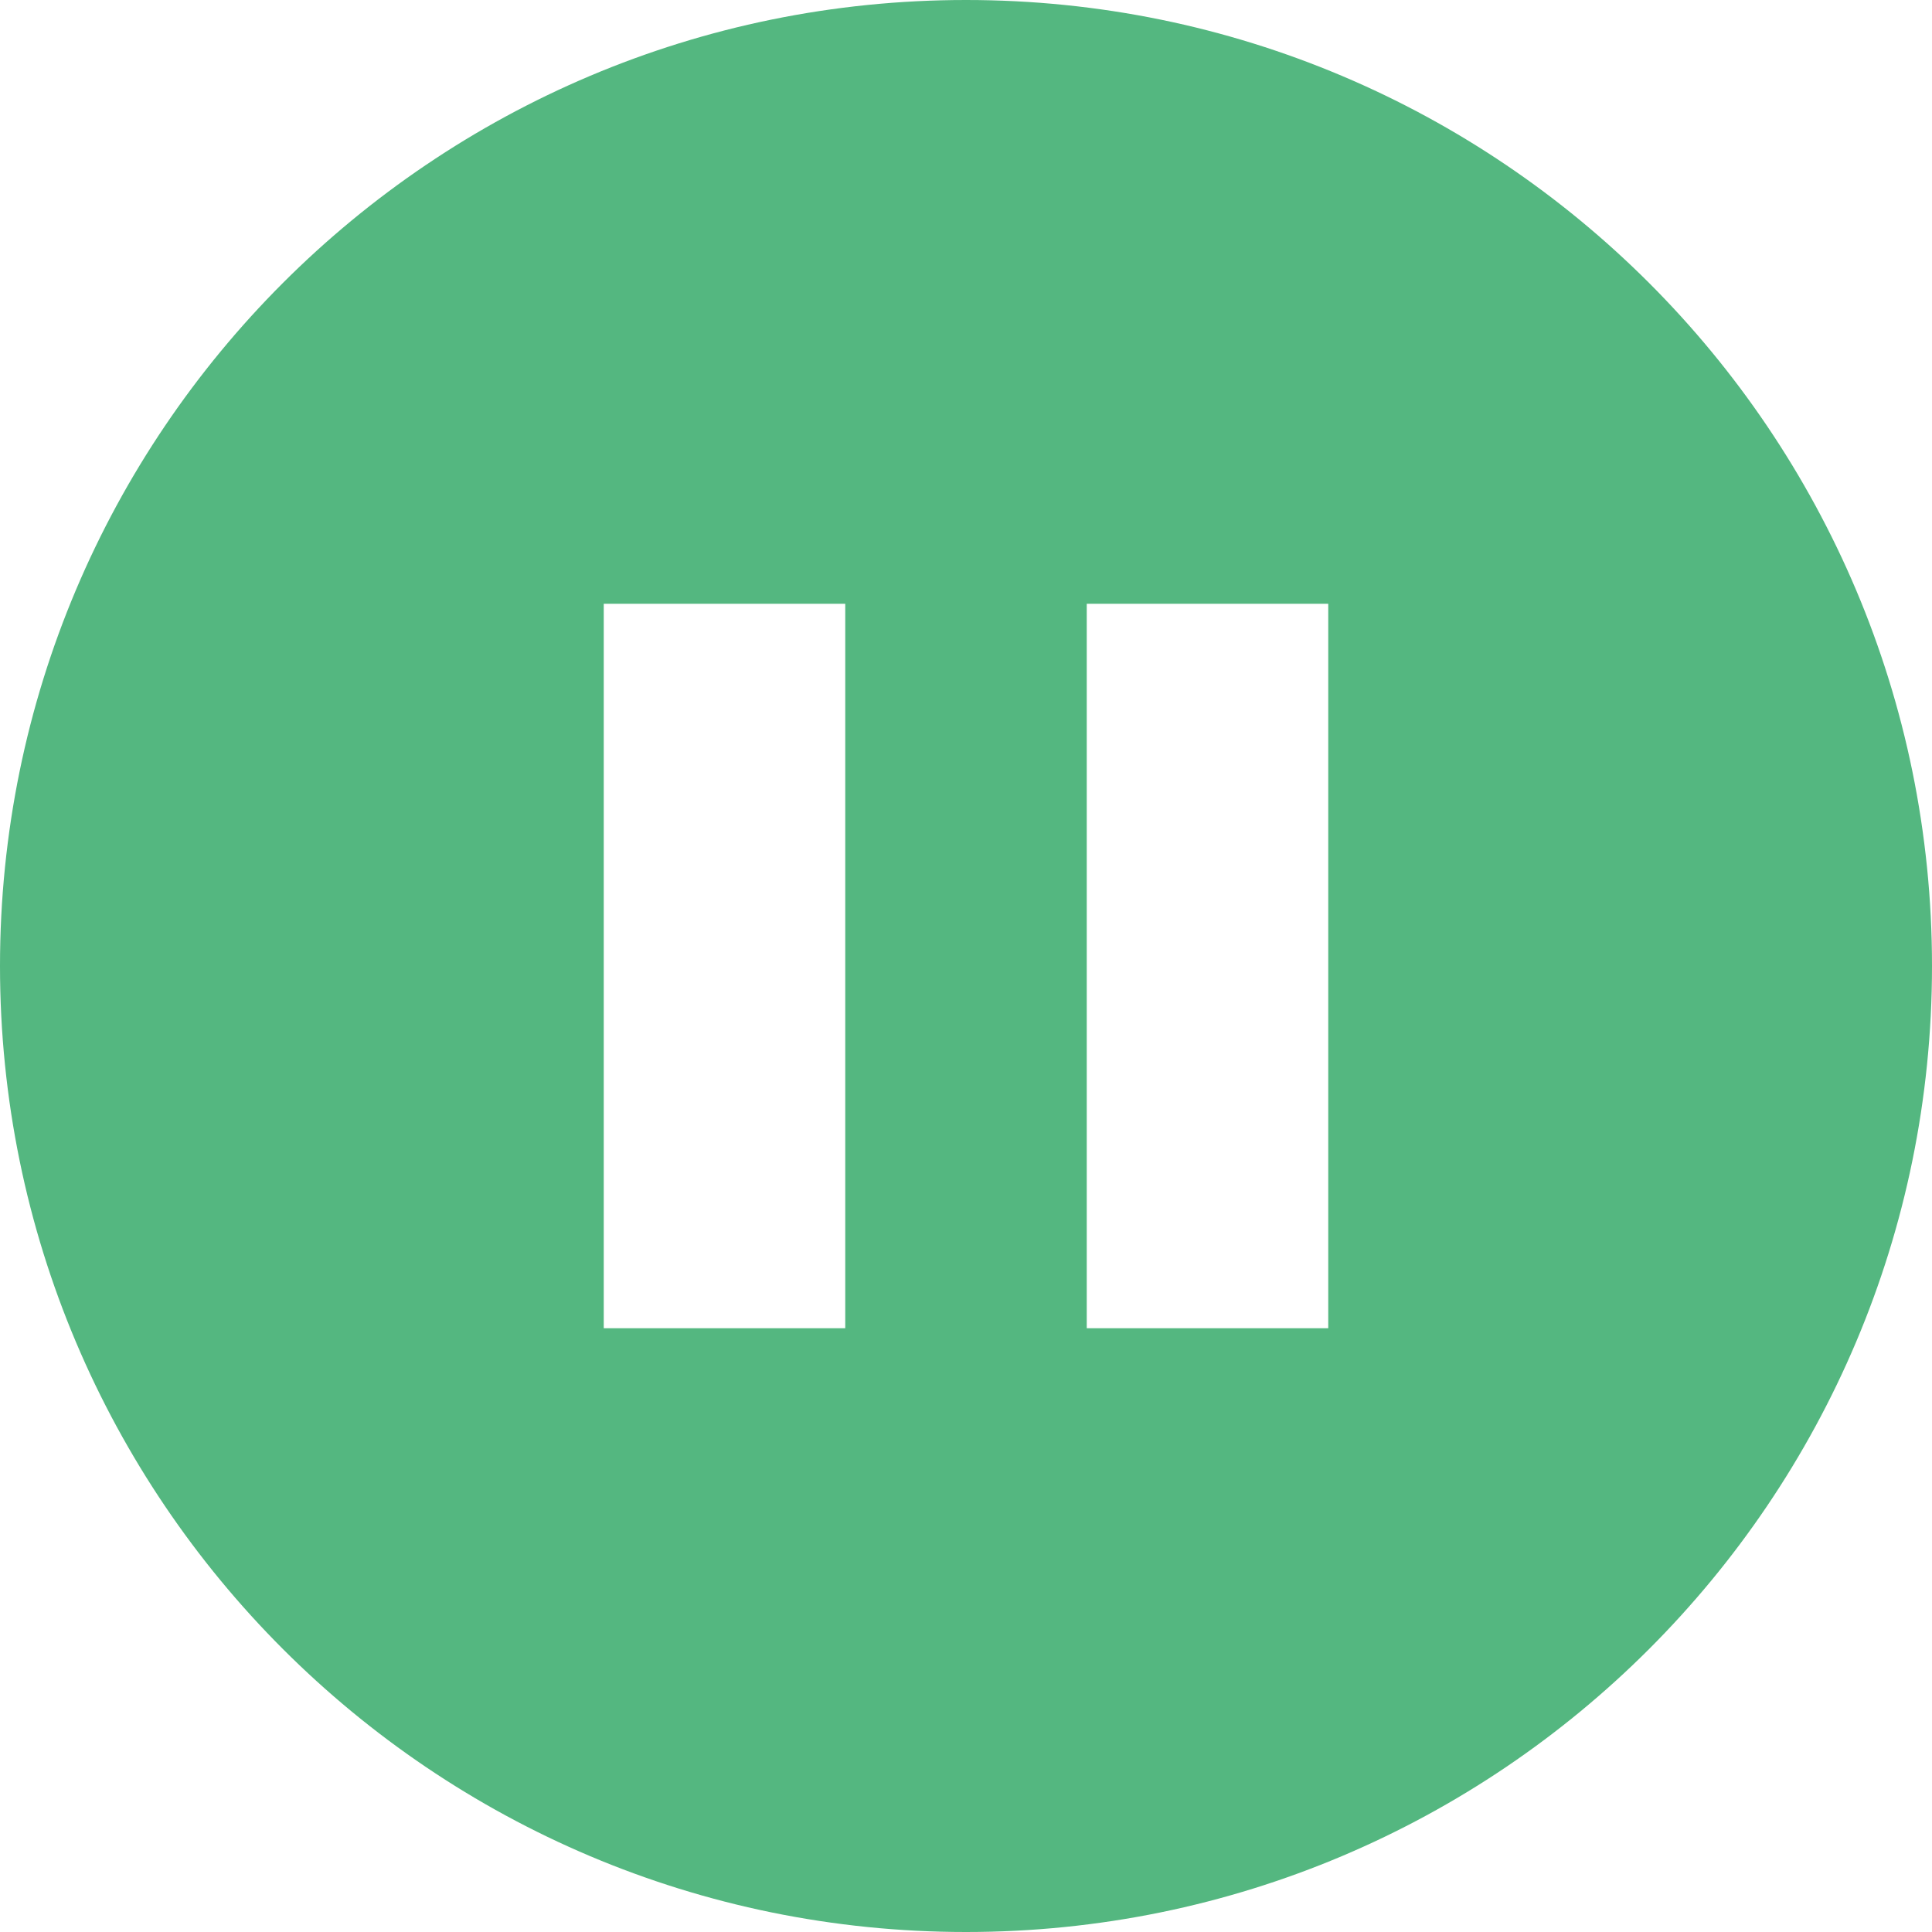
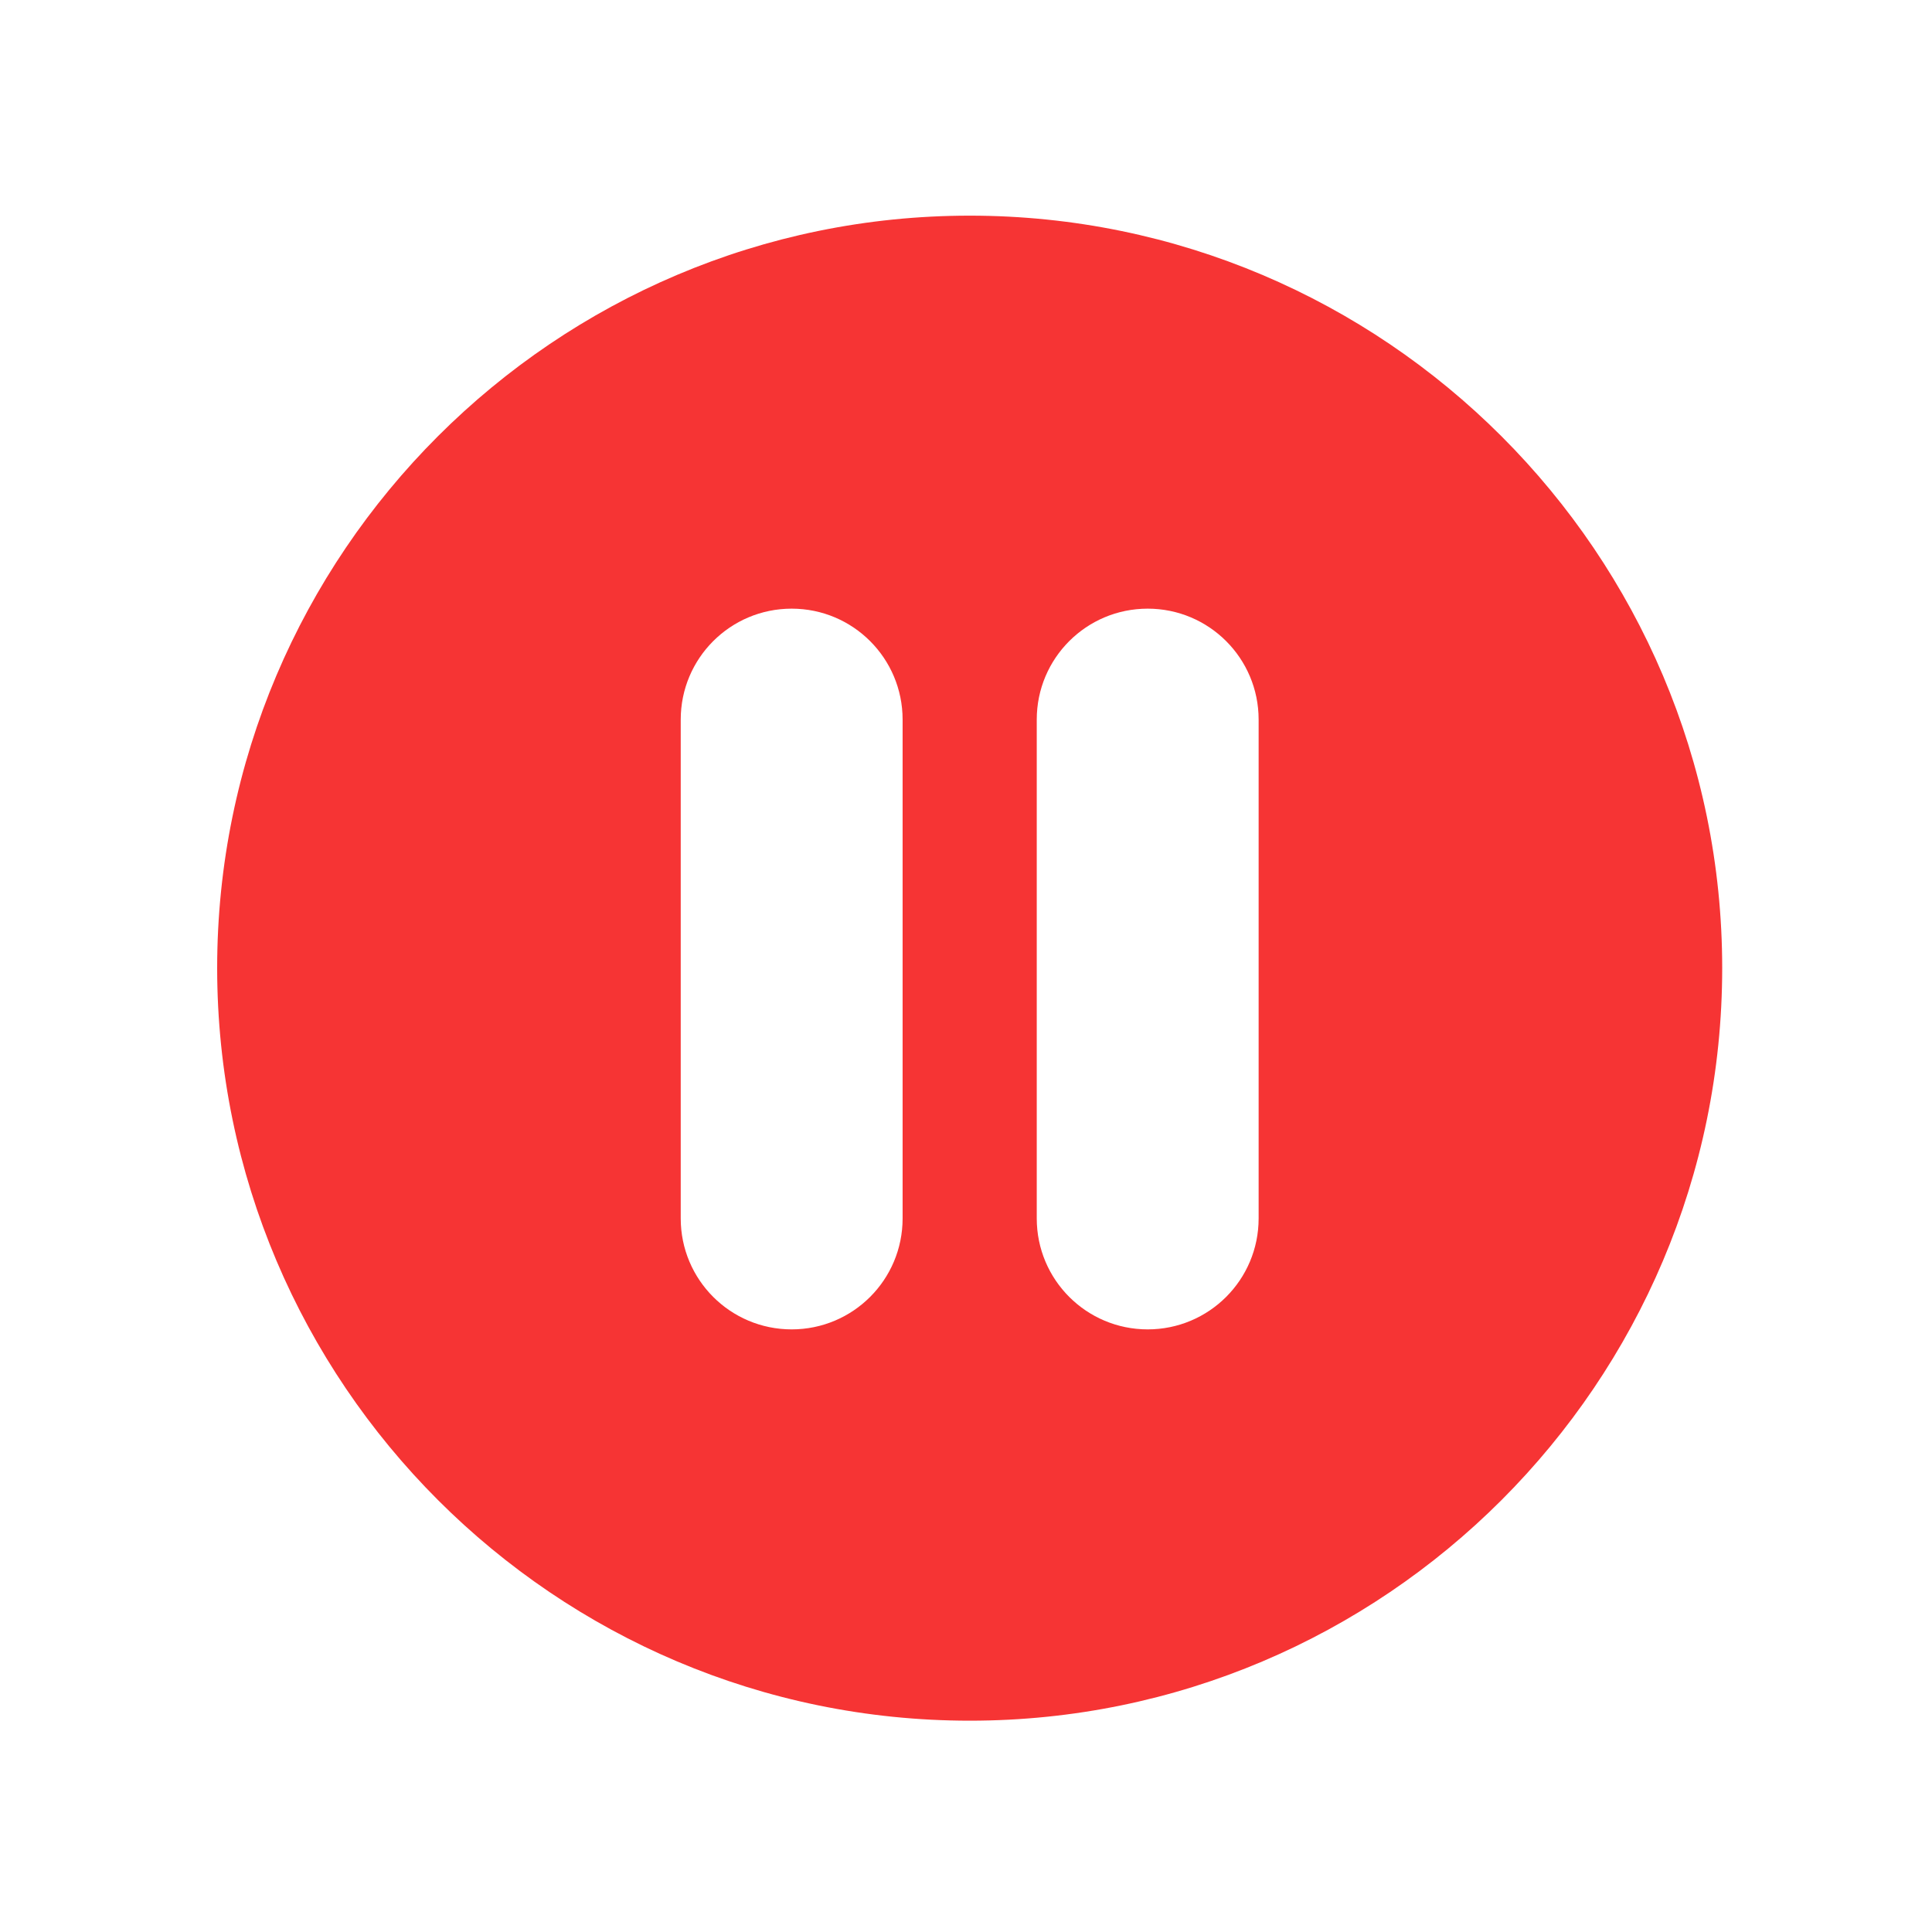
- <svg xmlns="http://www.w3.org/2000/svg" t="1648100453012" class="icon" viewBox="0 0 1024 1024" version="1.1" p-id="4126" width="64" height="64">
-   <path d="M512 0a512 512 0 0 1 512 512 512 512 0 1 1-512-512z m-64 320h-128v384h128v-384z m256 0h-128v384h128v-384z" p-id="4127" fill="#54b780" />
+ <svg xmlns="http://www.w3.org/2000/svg" t="1648715639436" class="icon" viewBox="0 0 1024 1024" version="1.1" p-id="1237" width="64" height="64">
+   <path d="M514 114.3c-219.9 0-398.9 178.9-398.9 398.8 0.1 220 179 398.9 398.9 398.9 219.9 0 398.8-178.9 398.8-398.9 0-219.8-178.9-398.8-398.8-398.8z m-35.6 531.5c0 32.5-26.3 58.8-58.8 58.8s-58.8-26.3-58.8-58.8V381.4c0-32.5 26.3-58.8 58.8-58.8s58.8 26.3 58.8 58.8v264.4z m188.7 0c0 32.5-26.3 58.8-58.8 58.8s-58.8-26.3-58.8-58.8V381.4c0-32.5 26.3-58.8 58.8-58.8s58.8 26.3 58.8 58.8v264.4z" p-id="1238" fill="#f63434" />
</svg>
